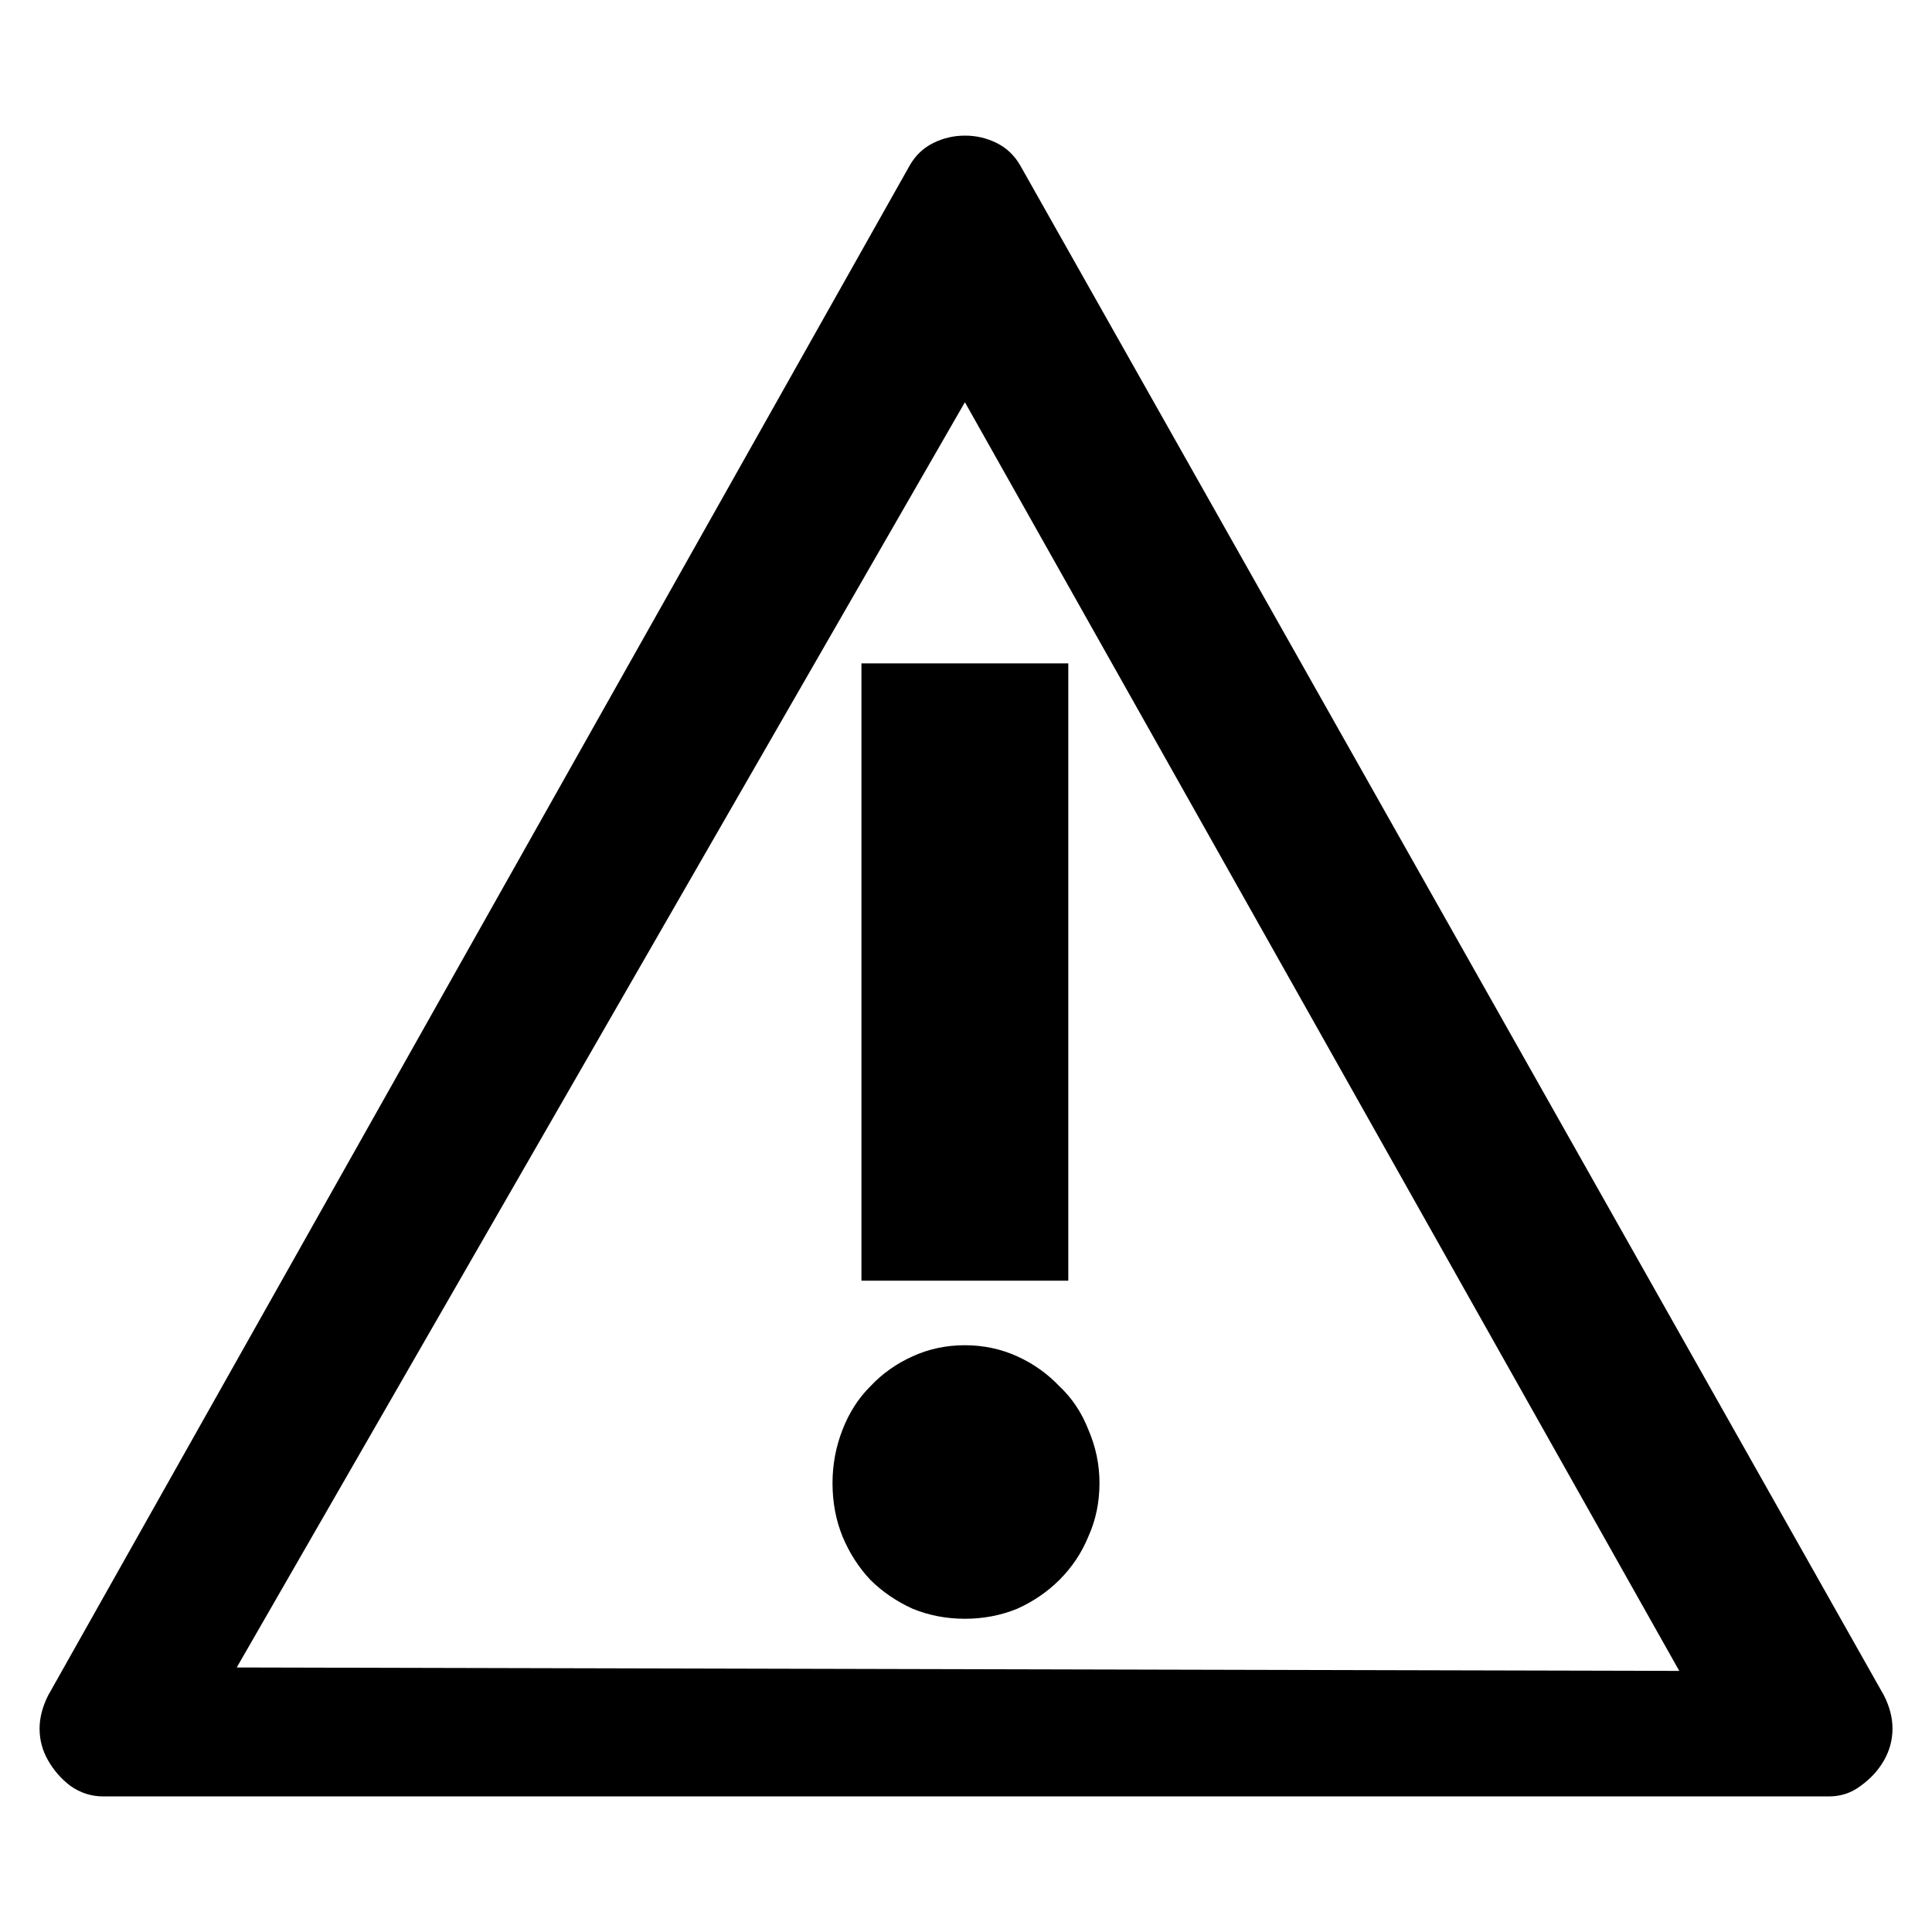
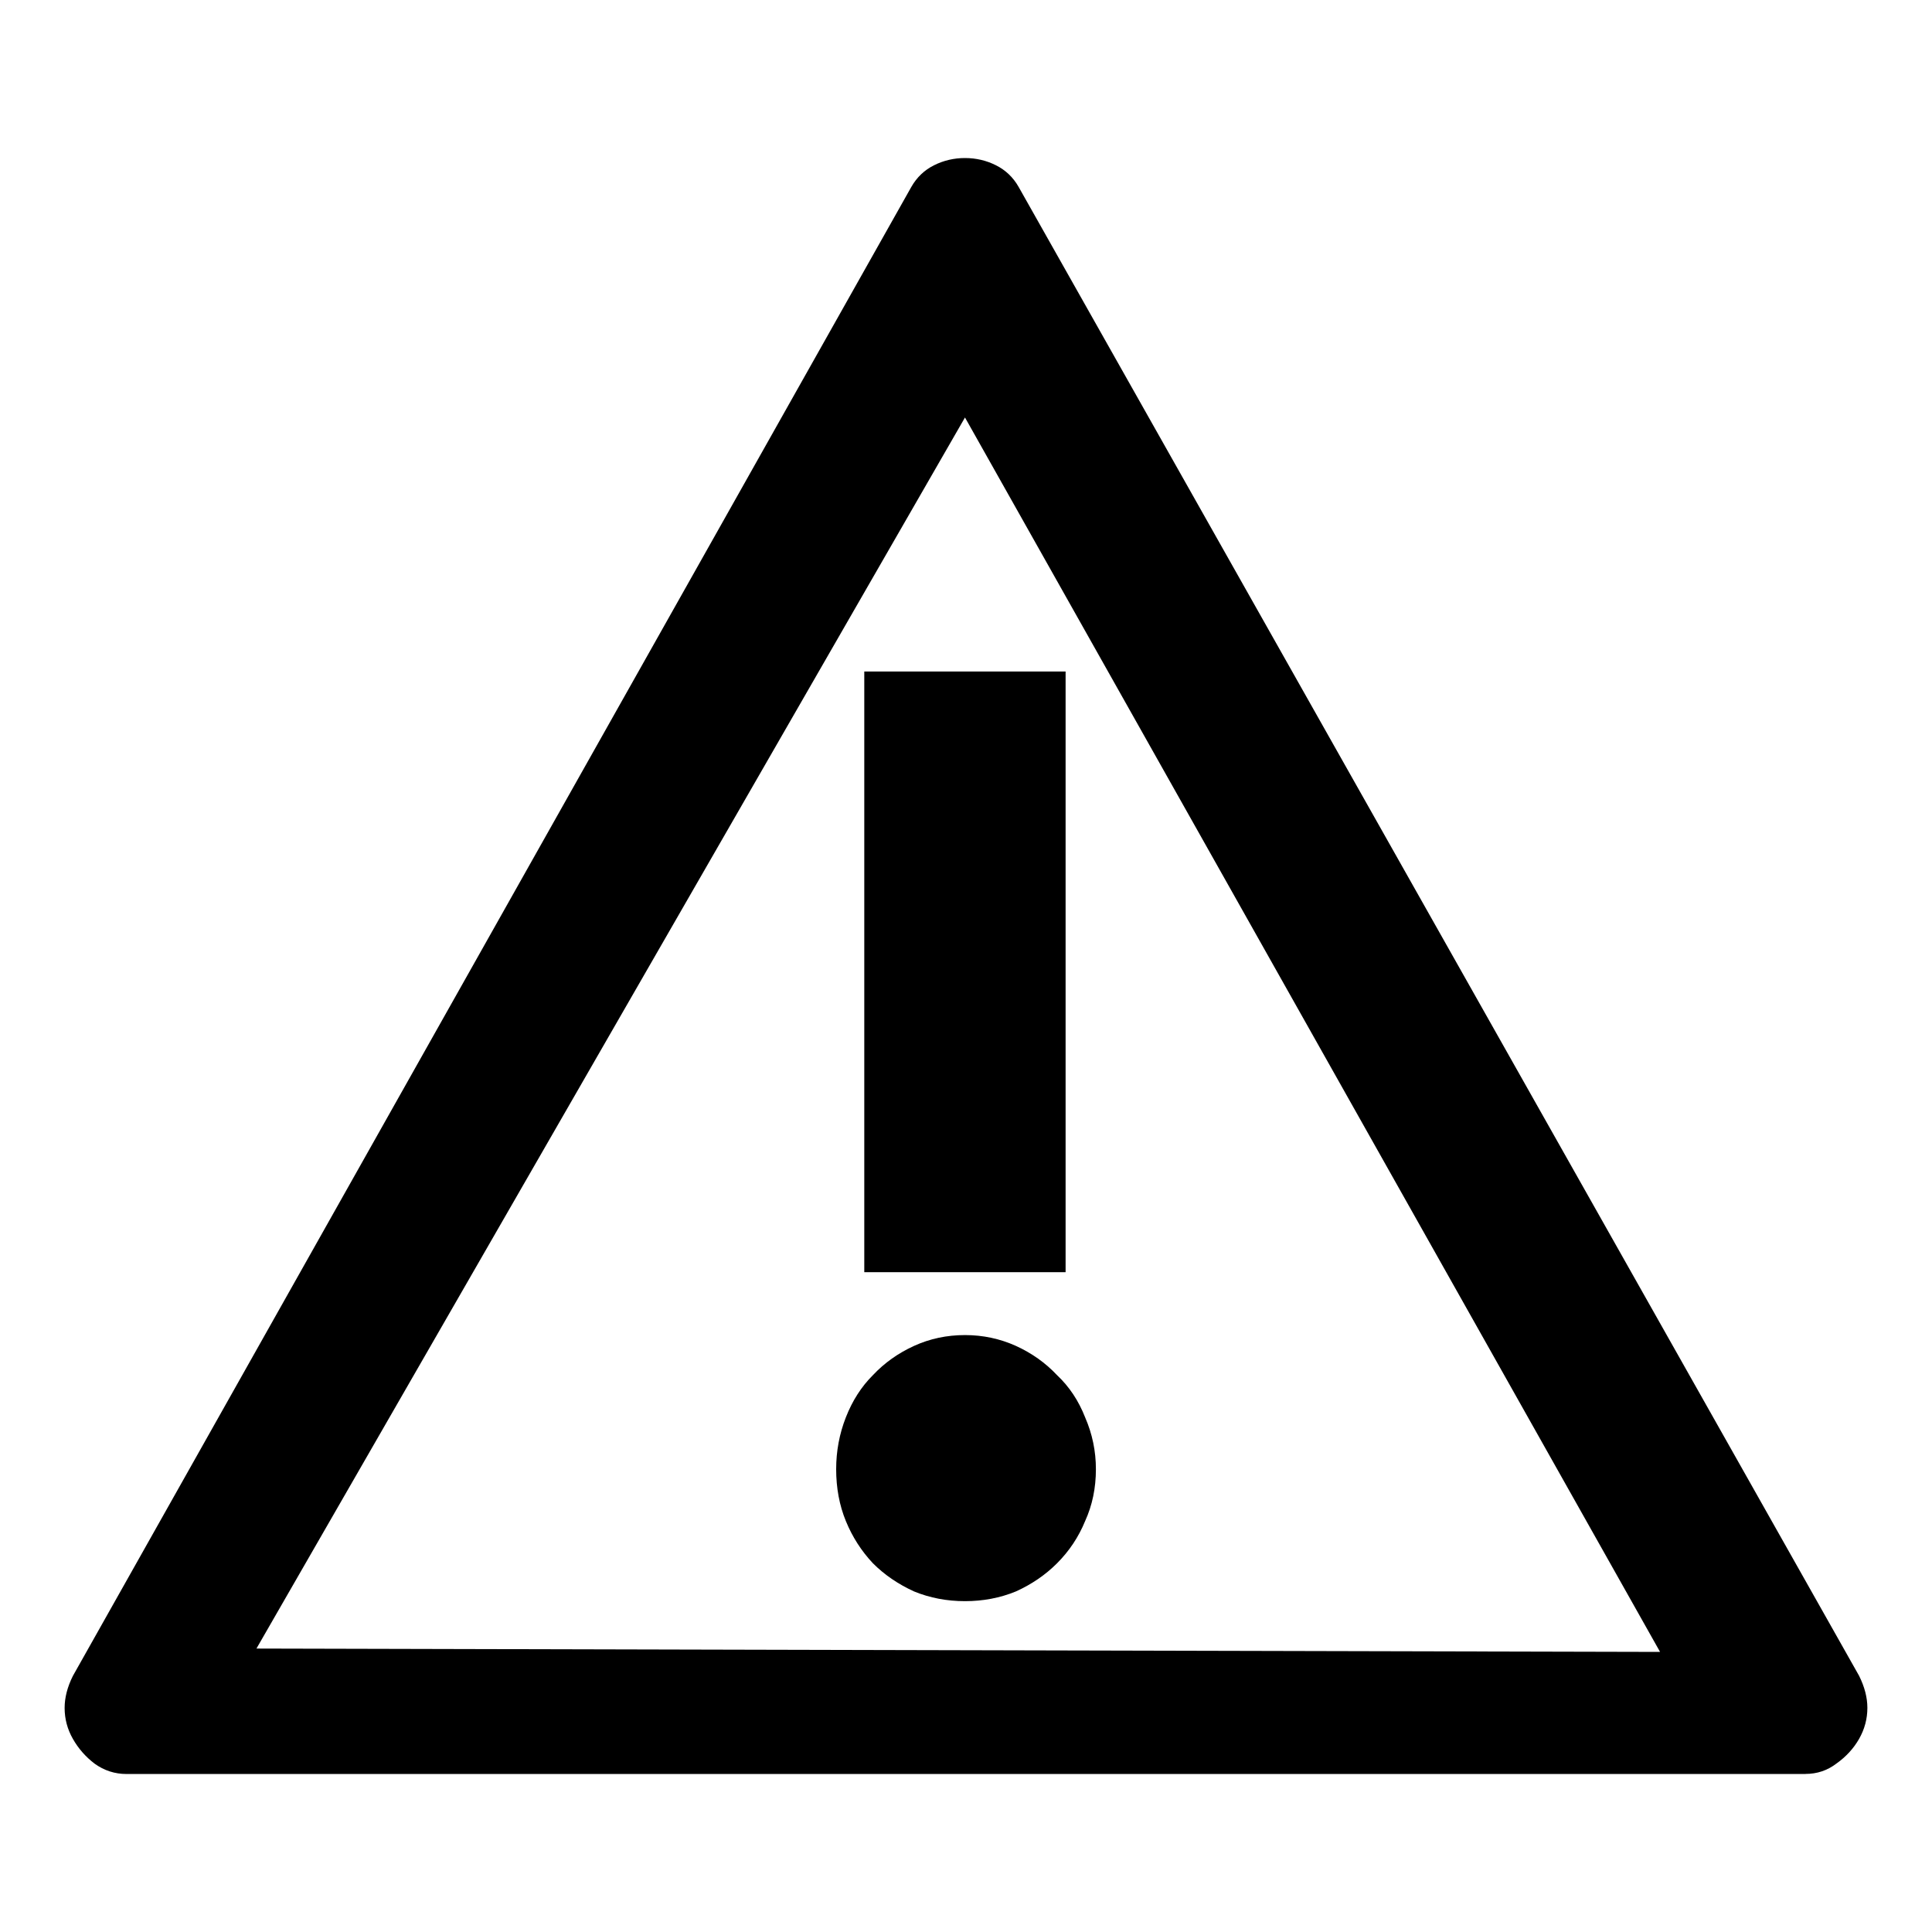
<svg xmlns="http://www.w3.org/2000/svg" width="100" height="100" viewBox="0 0 26.458 26.458" version="1.1" id="svg848">
  <defs id="defs842" />
  <g id="layer1" transform="translate(0,-270.5417)">
    <text xml:space="preserve" style="font-style:normal;font-weight:normal;font-size:10.583px;line-height:1.25;font-family:'Segoe UI Symbol';letter-spacing:0px;word-spacing:0px;fill:#000000;fill-opacity:1;stroke:none;stroke-width:0.265;-inkscape-font-specification:'Segoe UI Symbol';font-stretch:normal;font-variant:normal;" x="-3.78" y="275.833" id="text1475">
      <tspan id="tspan1473" x="-3.78" y="285.489" style="font-style:normal;font-variant:normal;font-weight:normal;font-stretch:normal;font-family:'Segoe UI Symbol';-inkscape-font-specification:'Segoe UI Symbol';stroke-width:0.265;" />
    </text>
-     <path d="M 25.044,295.143 H 1.414 c -0.165,0 -0.315,-0.049 -0.451,-0.145 -0.126,-0.097 -0.228,-0.213 -0.305,-0.349 -0.078,-0.136 -0.116,-0.281 -0.116,-0.436 0,-0.145 0.039,-0.296 0.116,-0.451 L 12.459,272.806 c 0.078,-0.136 0.184,-0.237 0.32,-0.305 0.136,-0.068 0.281,-0.102 0.436,-0.102 0.155,0 0.3,0.034 0.436,0.102 0.136,0.068 0.242,0.17 0.32,0.305 l 11.83,20.956 c 0.078,0.155 0.116,0.305 0.116,0.451 0,0.155 -0.039,0.3 -0.116,0.436 -0.078,0.136 -0.184,0.252 -0.32,0.349 -0.126,0.097 -0.271,0.145 -0.436,0.145 z m -21.802,-1.766 19.755,0.047 -9.783,-17.374 z m 11.388,-5.297 h -2.833 v -8.454 h 2.833 z m 0.427,2.772 c 0,0.264 -0.051,0.508 -0.152,0.731 -0.091,0.223 -0.223,0.421 -0.396,0.594 -0.162,0.162 -0.355,0.295 -0.579,0.396 -0.223,0.091 -0.462,0.137 -0.716,0.137 -0.254,0 -0.493,-0.046 -0.716,-0.137 -0.223,-0.102 -0.416,-0.234 -0.579,-0.396 -0.162,-0.173 -0.289,-0.371 -0.381,-0.594 -0.091,-0.223 -0.137,-0.467 -0.137,-0.731 0,-0.254 0.046,-0.498 0.137,-0.731 0.091,-0.234 0.218,-0.432 0.381,-0.594 0.162,-0.173 0.355,-0.31 0.579,-0.411 0.223,-0.102 0.462,-0.152 0.716,-0.152 0.254,0 0.493,0.051 0.716,0.152 0.223,0.101 0.416,0.239 0.579,0.411 0.173,0.162 0.305,0.361 0.396,0.594 0.101,0.234 0.152,0.477 0.152,0.731 z" style="font-style:normal;font-variant:normal;font-weight:normal;font-stretch:normal;font-size:medium;line-height:25px;font-family:'Archivo Narrow';-inkscape-font-specification:'Archivo Narrow, Normal';text-align:center;letter-spacing:0px;word-spacing:0px;writing-mode:lr-tb;text-anchor:middle;fill:#000000;fill-opacity:1;stroke:none;stroke-width:1.901px;stroke-linecap:butt;stroke-linejoin:miter;stroke-opacity:1" id="path1080" />
+     <path d="M 24.725,294.836 H 1.733 c -0.16,0 -0.306,-0.047 -0.438,-0.142 -0.123,-0.094 -0.222,-0.207 -0.297,-0.339 -0.075,-0.132 -0.113,-0.273 -0.113,-0.424 0,-0.141 0.038,-0.288 0.113,-0.438 L 12.48,273.102 c 0.075,-0.132 0.179,-0.231 0.311,-0.297 0.132,-0.066 0.273,-0.099 0.424,-0.099 0.151,0 0.292,0.033 0.424,0.099 0.132,0.066 0.236,0.165 0.311,0.297 l 11.51,20.39 c 0.075,0.151 0.113,0.297 0.113,0.438 0,0.151 -0.038,0.292 -0.113,0.424 -0.075,0.132 -0.179,0.245 -0.311,0.339 -0.123,0.094 -0.264,0.142 -0.424,0.142 z m -21.213,-1.718 19.222,0.046 -9.519,-16.905 z m 11.081,-5.154 h -2.757 v -8.226 h 2.757 z m 0.415,2.698 c 0,0.257 -0.049,0.494 -0.148,0.711 -0.089,0.217 -0.217,0.41 -0.385,0.578 -0.158,0.158 -0.346,0.287 -0.563,0.385 -0.217,0.089 -0.45,0.133 -0.697,0.133 -0.247,0 -0.479,-0.044 -0.697,-0.133 -0.217,-0.099 -0.405,-0.227 -0.563,-0.385 -0.158,-0.168 -0.282,-0.361 -0.371,-0.578 -0.089,-0.217 -0.133,-0.455 -0.133,-0.711 0,-0.247 0.044,-0.484 0.133,-0.711 0.089,-0.227 0.212,-0.42 0.371,-0.578 0.158,-0.168 0.346,-0.301 0.563,-0.4 0.217,-0.099 0.45,-0.148 0.697,-0.148 0.247,0 0.479,0.05 0.697,0.148 0.217,0.099 0.405,0.232 0.563,0.4 0.168,0.158 0.296,0.351 0.385,0.578 0.099,0.227 0.148,0.464 0.148,0.711 z" style="font-style:normal;font-variant:normal;font-weight:normal;font-stretch:normal;font-size:medium;line-height:25px;font-family:'Archivo Narrow';-inkscape-font-specification:'Archivo Narrow, Normal';text-align:center;letter-spacing:0px;word-spacing:0px;writing-mode:lr-tb;text-anchor:middle;fill:#000000;fill-opacity:1;stroke:none;stroke-width:1.901px;stroke-linecap:butt;stroke-linejoin:miter;stroke-opacity:1" id="path1080" />
  </g>
</svg>
